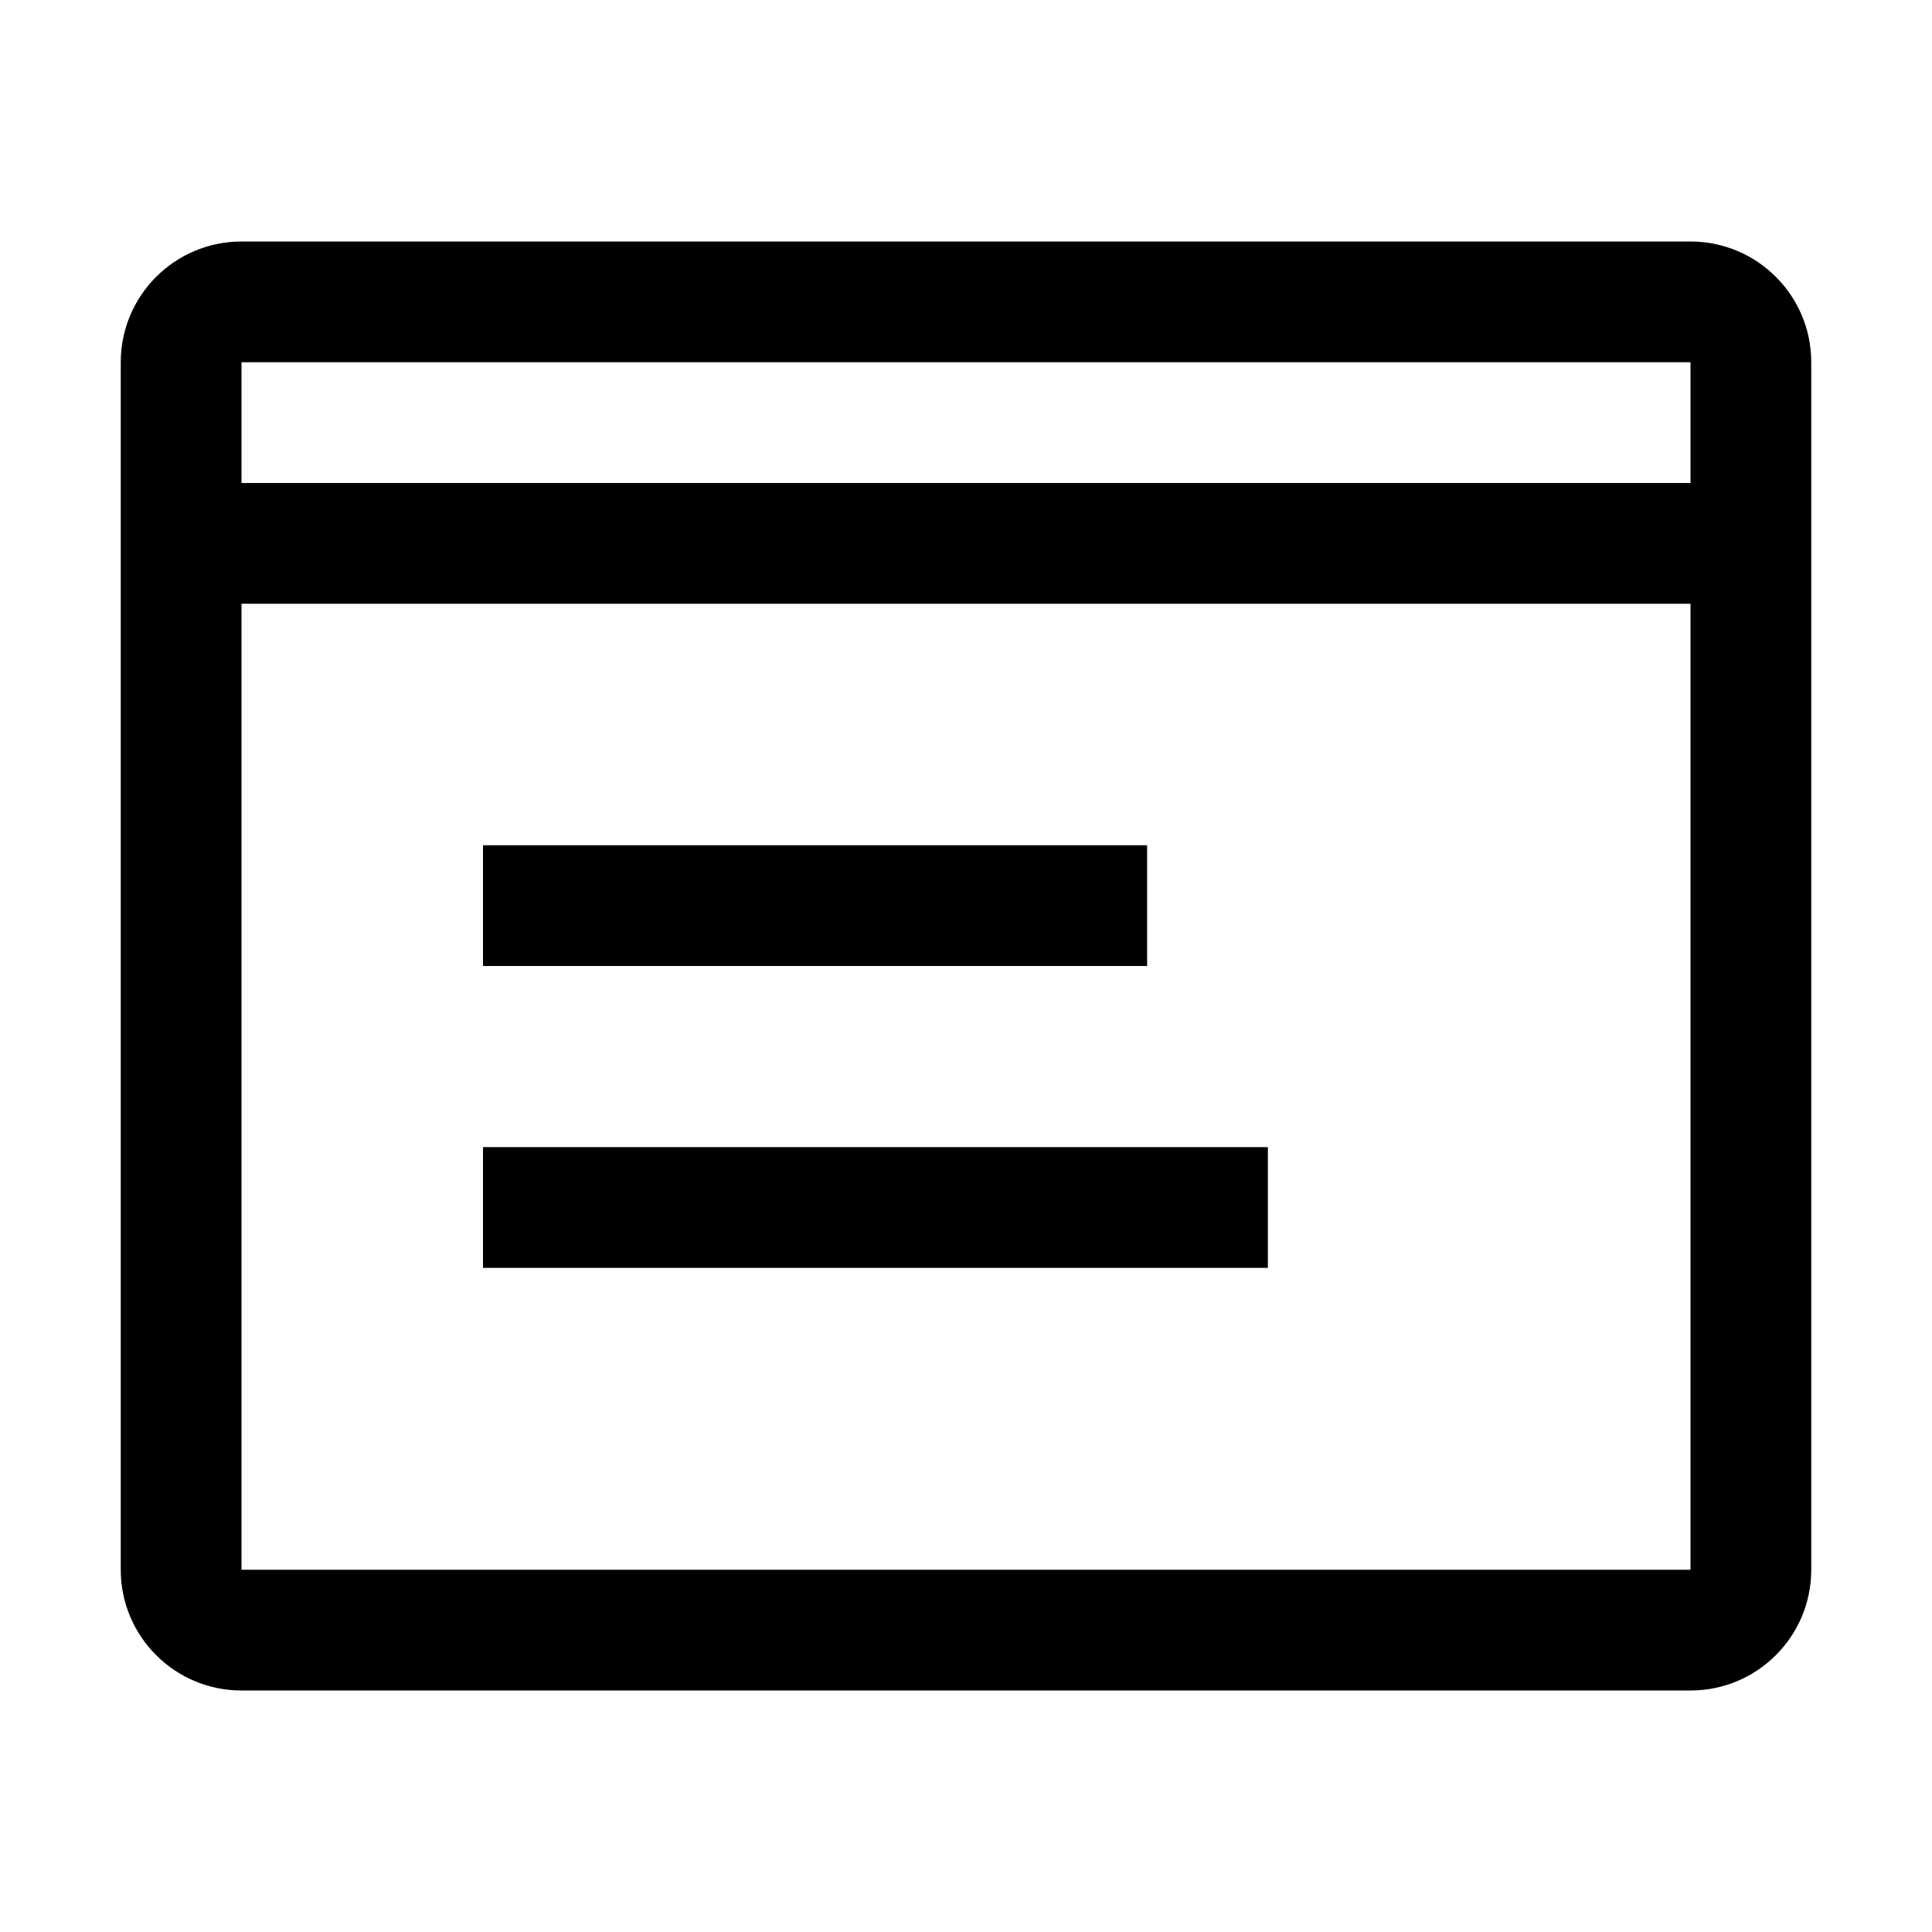
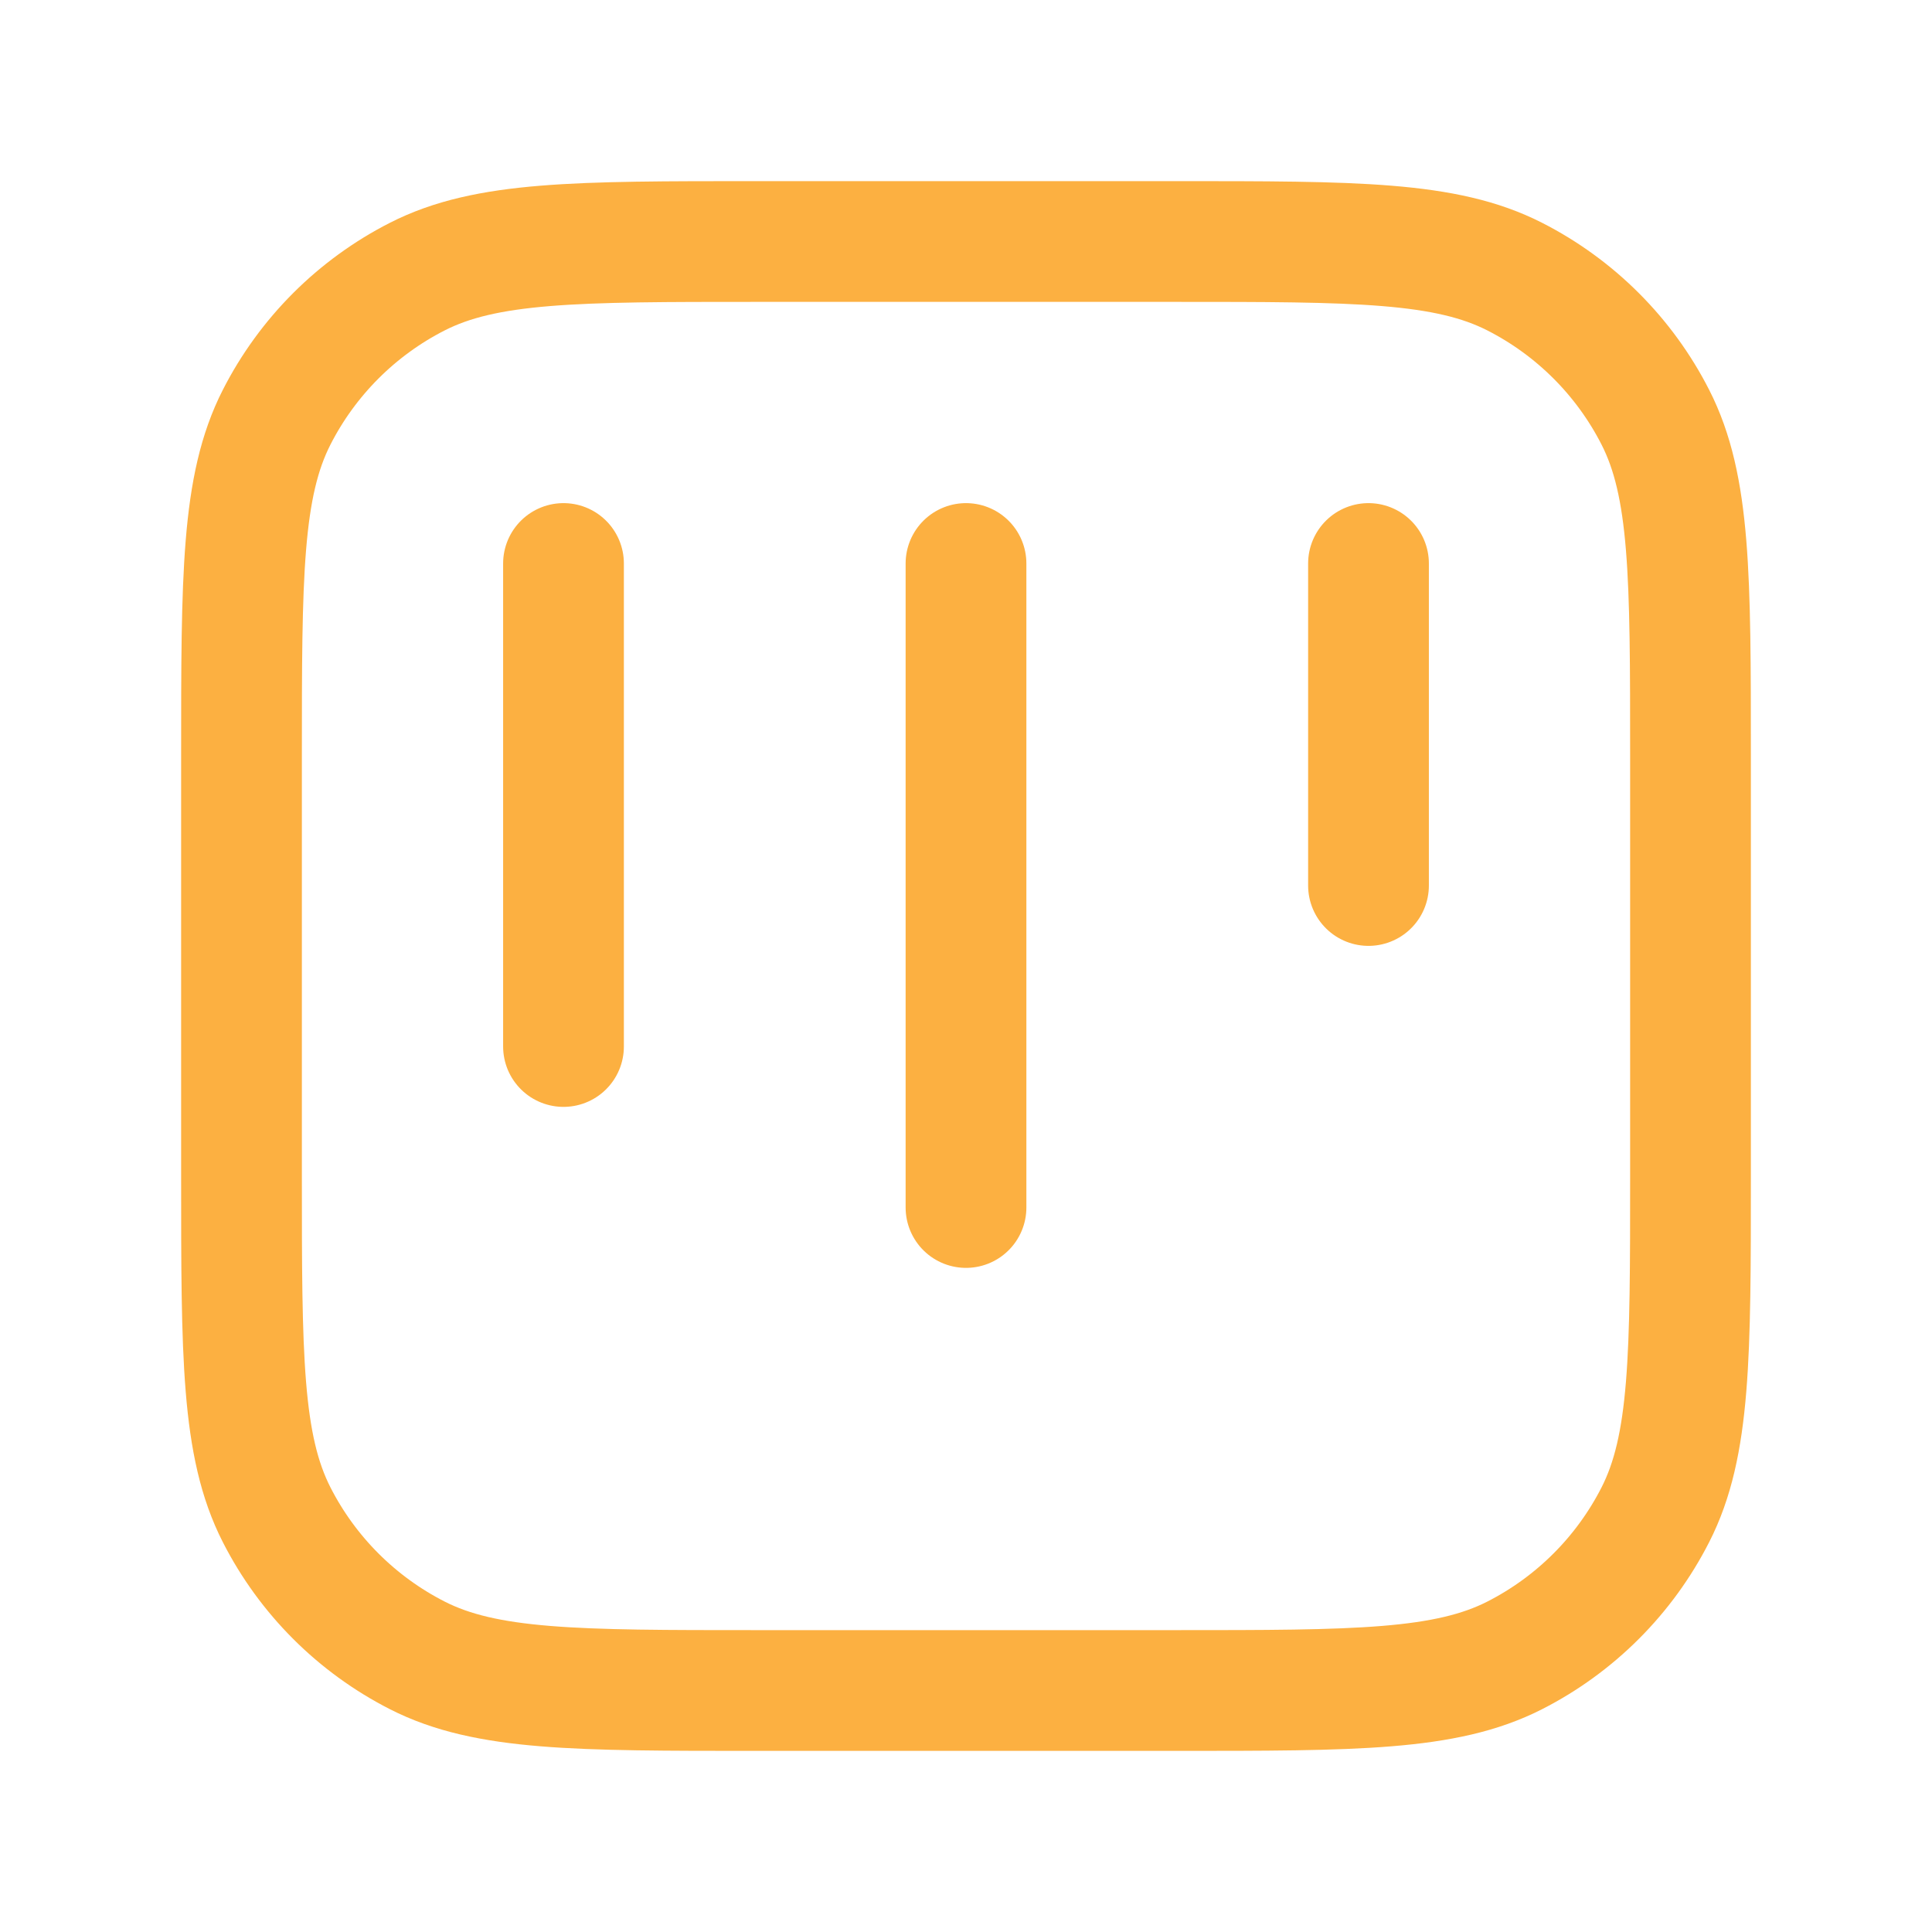
- <svg xmlns="http://www.w3.org/2000/svg" width="32" height="32" viewBox="0 0 32 32">
-   <path fill="currentColor" d="M8 14h11v2H8Zm0 5h13v2H8Z" />
-   <path fill="currentColor" d="M28 4H4a2 2 0 0 0-2 2v20a2 2 0 0 0 2 2h24a2 2 0 0 0 2-2V6a2 2 0 0 0-2-2m0 2v2H4V6ZM4 26V10h24v16Z" />
+ <svg xmlns="http://www.w3.org/2000/svg" width="32" height="32" viewBox="0 0 24 24">
+   <path fill="none" stroke="#fcb041" stroke-linecap="round" stroke-linejoin="round" stroke-width="1.5" d="M3 9.4c0-2.24 0-3.36.436-4.216a4 4 0 0 1 1.748-1.748C6.04 3 7.16 3 9.4 3h5.2c2.24 0 3.36 0 4.216.436a4 4 0 0 1 1.748 1.748C21 6.04 21 7.16 21 9.4v5.2c0 2.24 0 3.36-.436 4.216a4 4 0 0 1-1.748 1.748C17.96 21 16.84 21 14.6 21H9.4c-2.24 0-3.36 0-4.216-.436a4 4 0 0 1-1.748-1.748C3 17.96 3 16.84 3 14.6zM17 7v4m-5-4v8M7 7v6" />
</svg>
